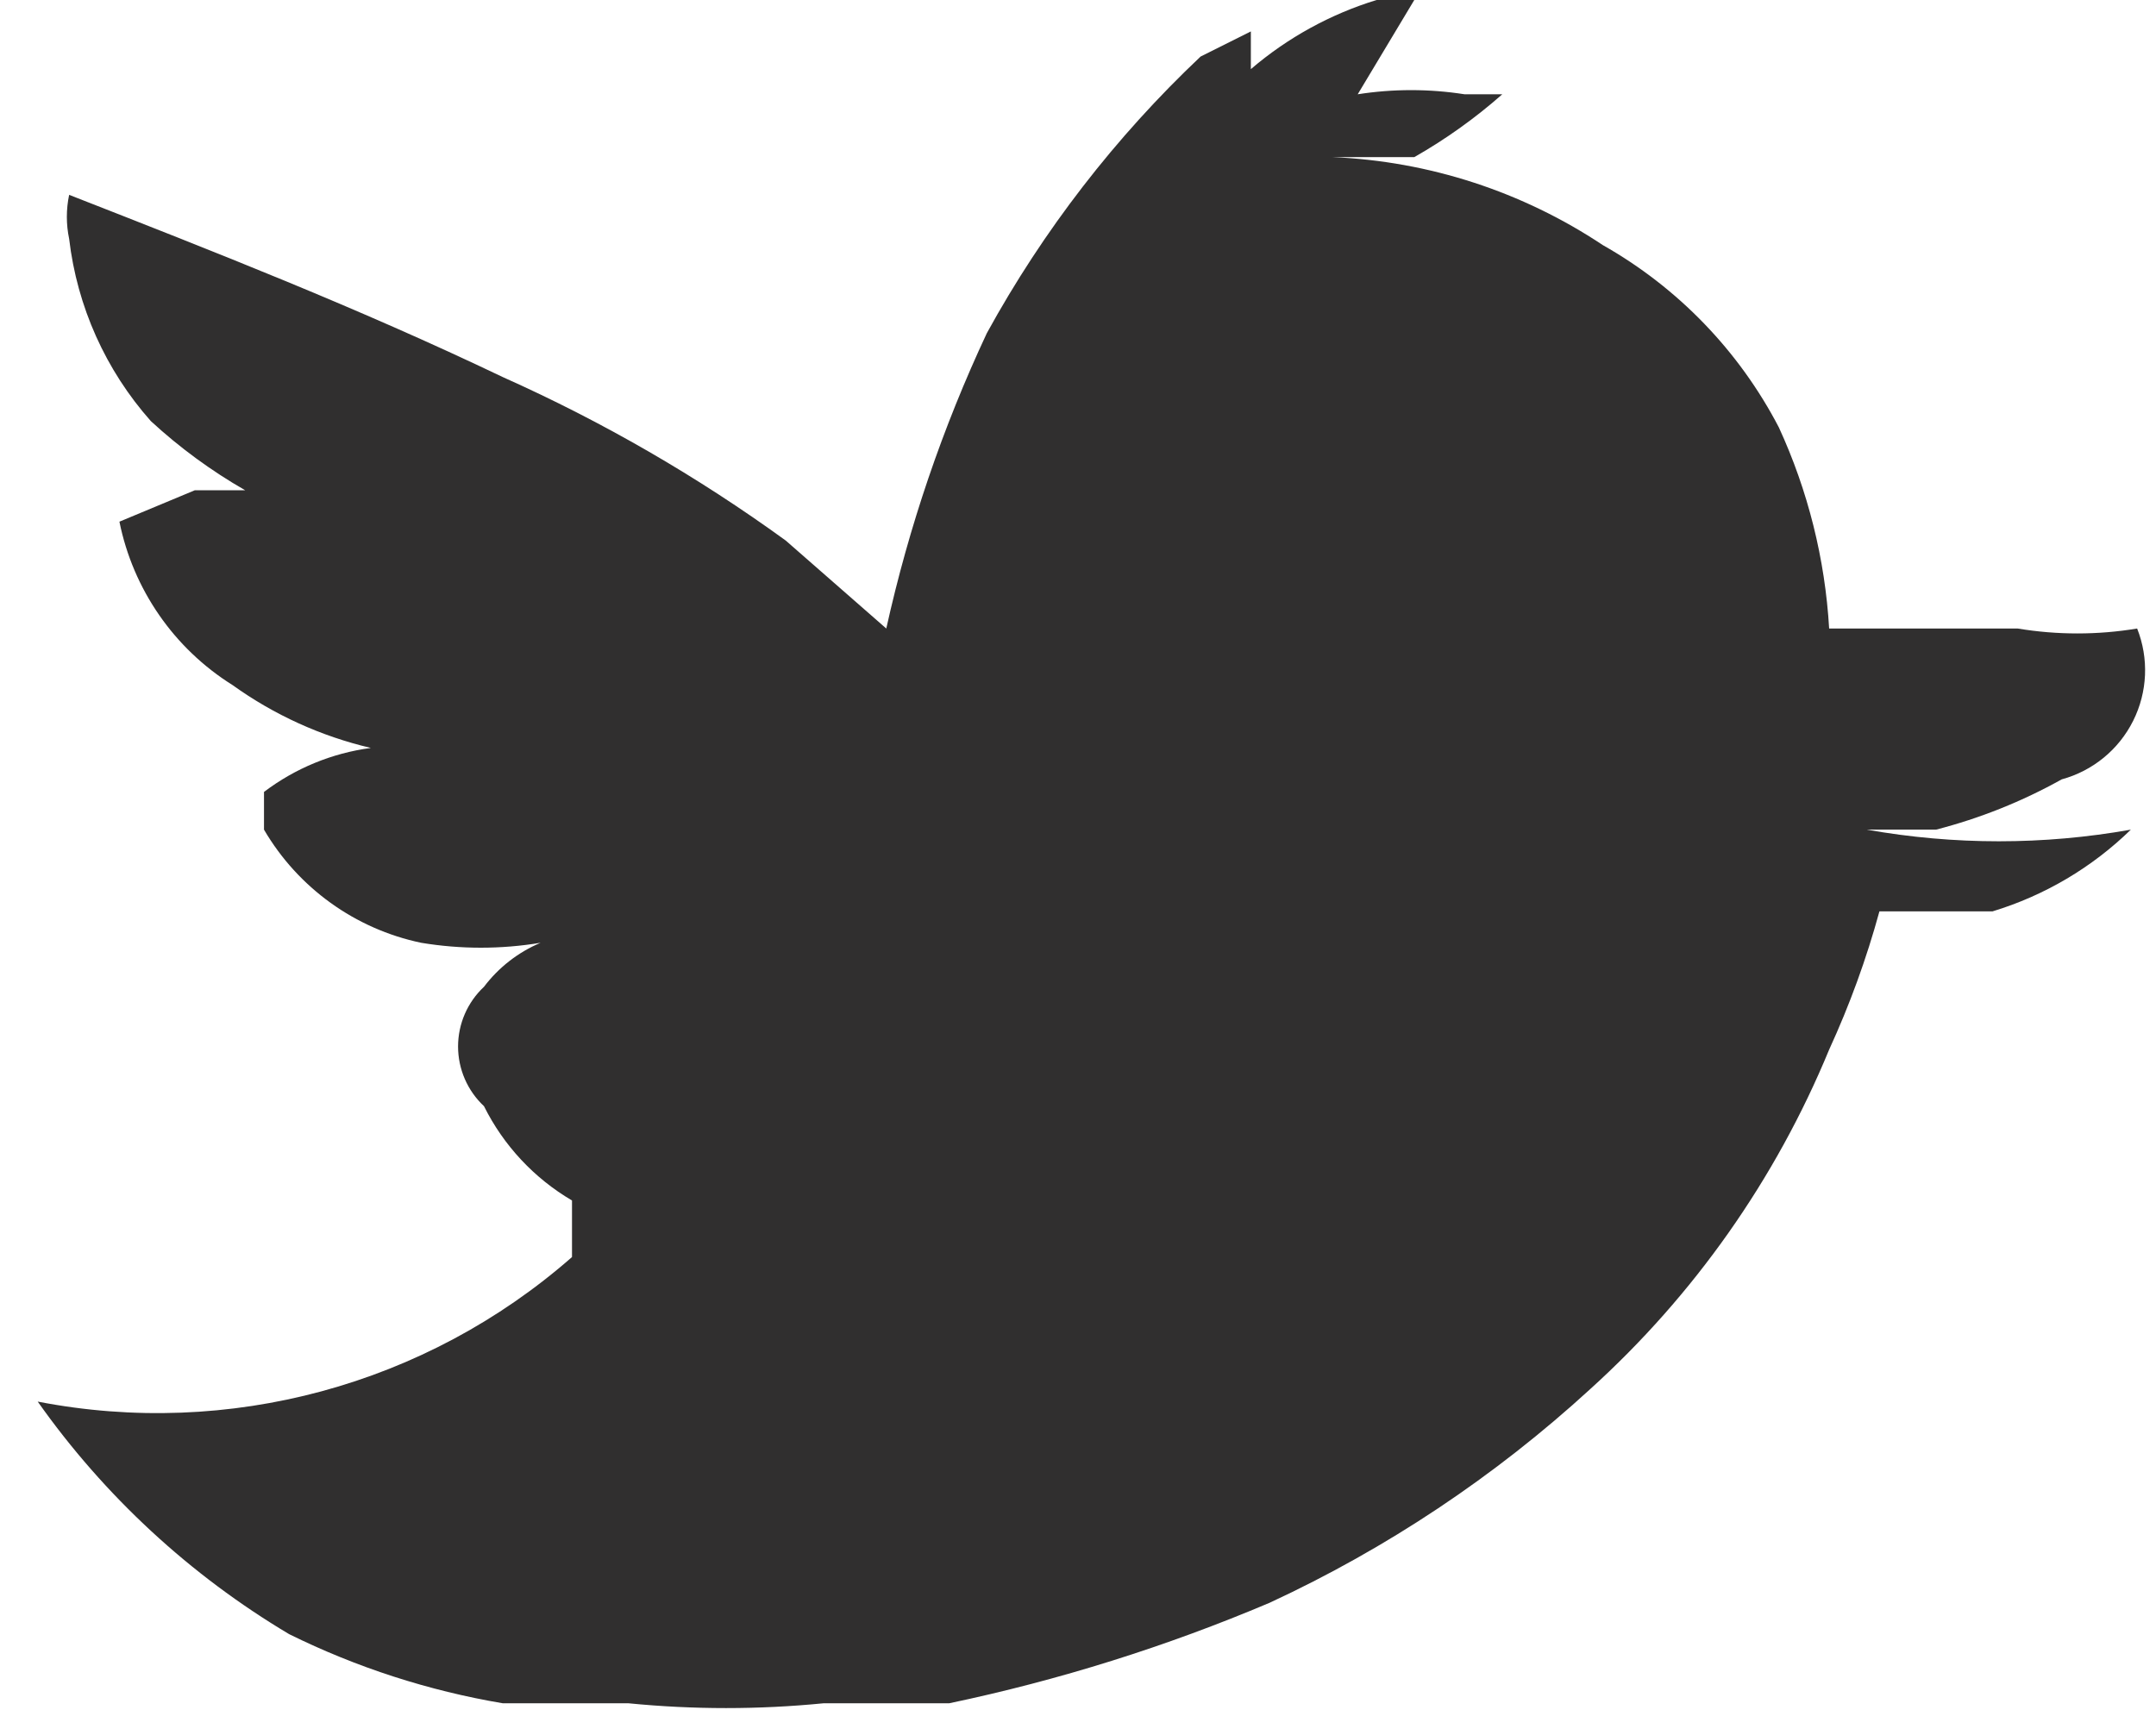
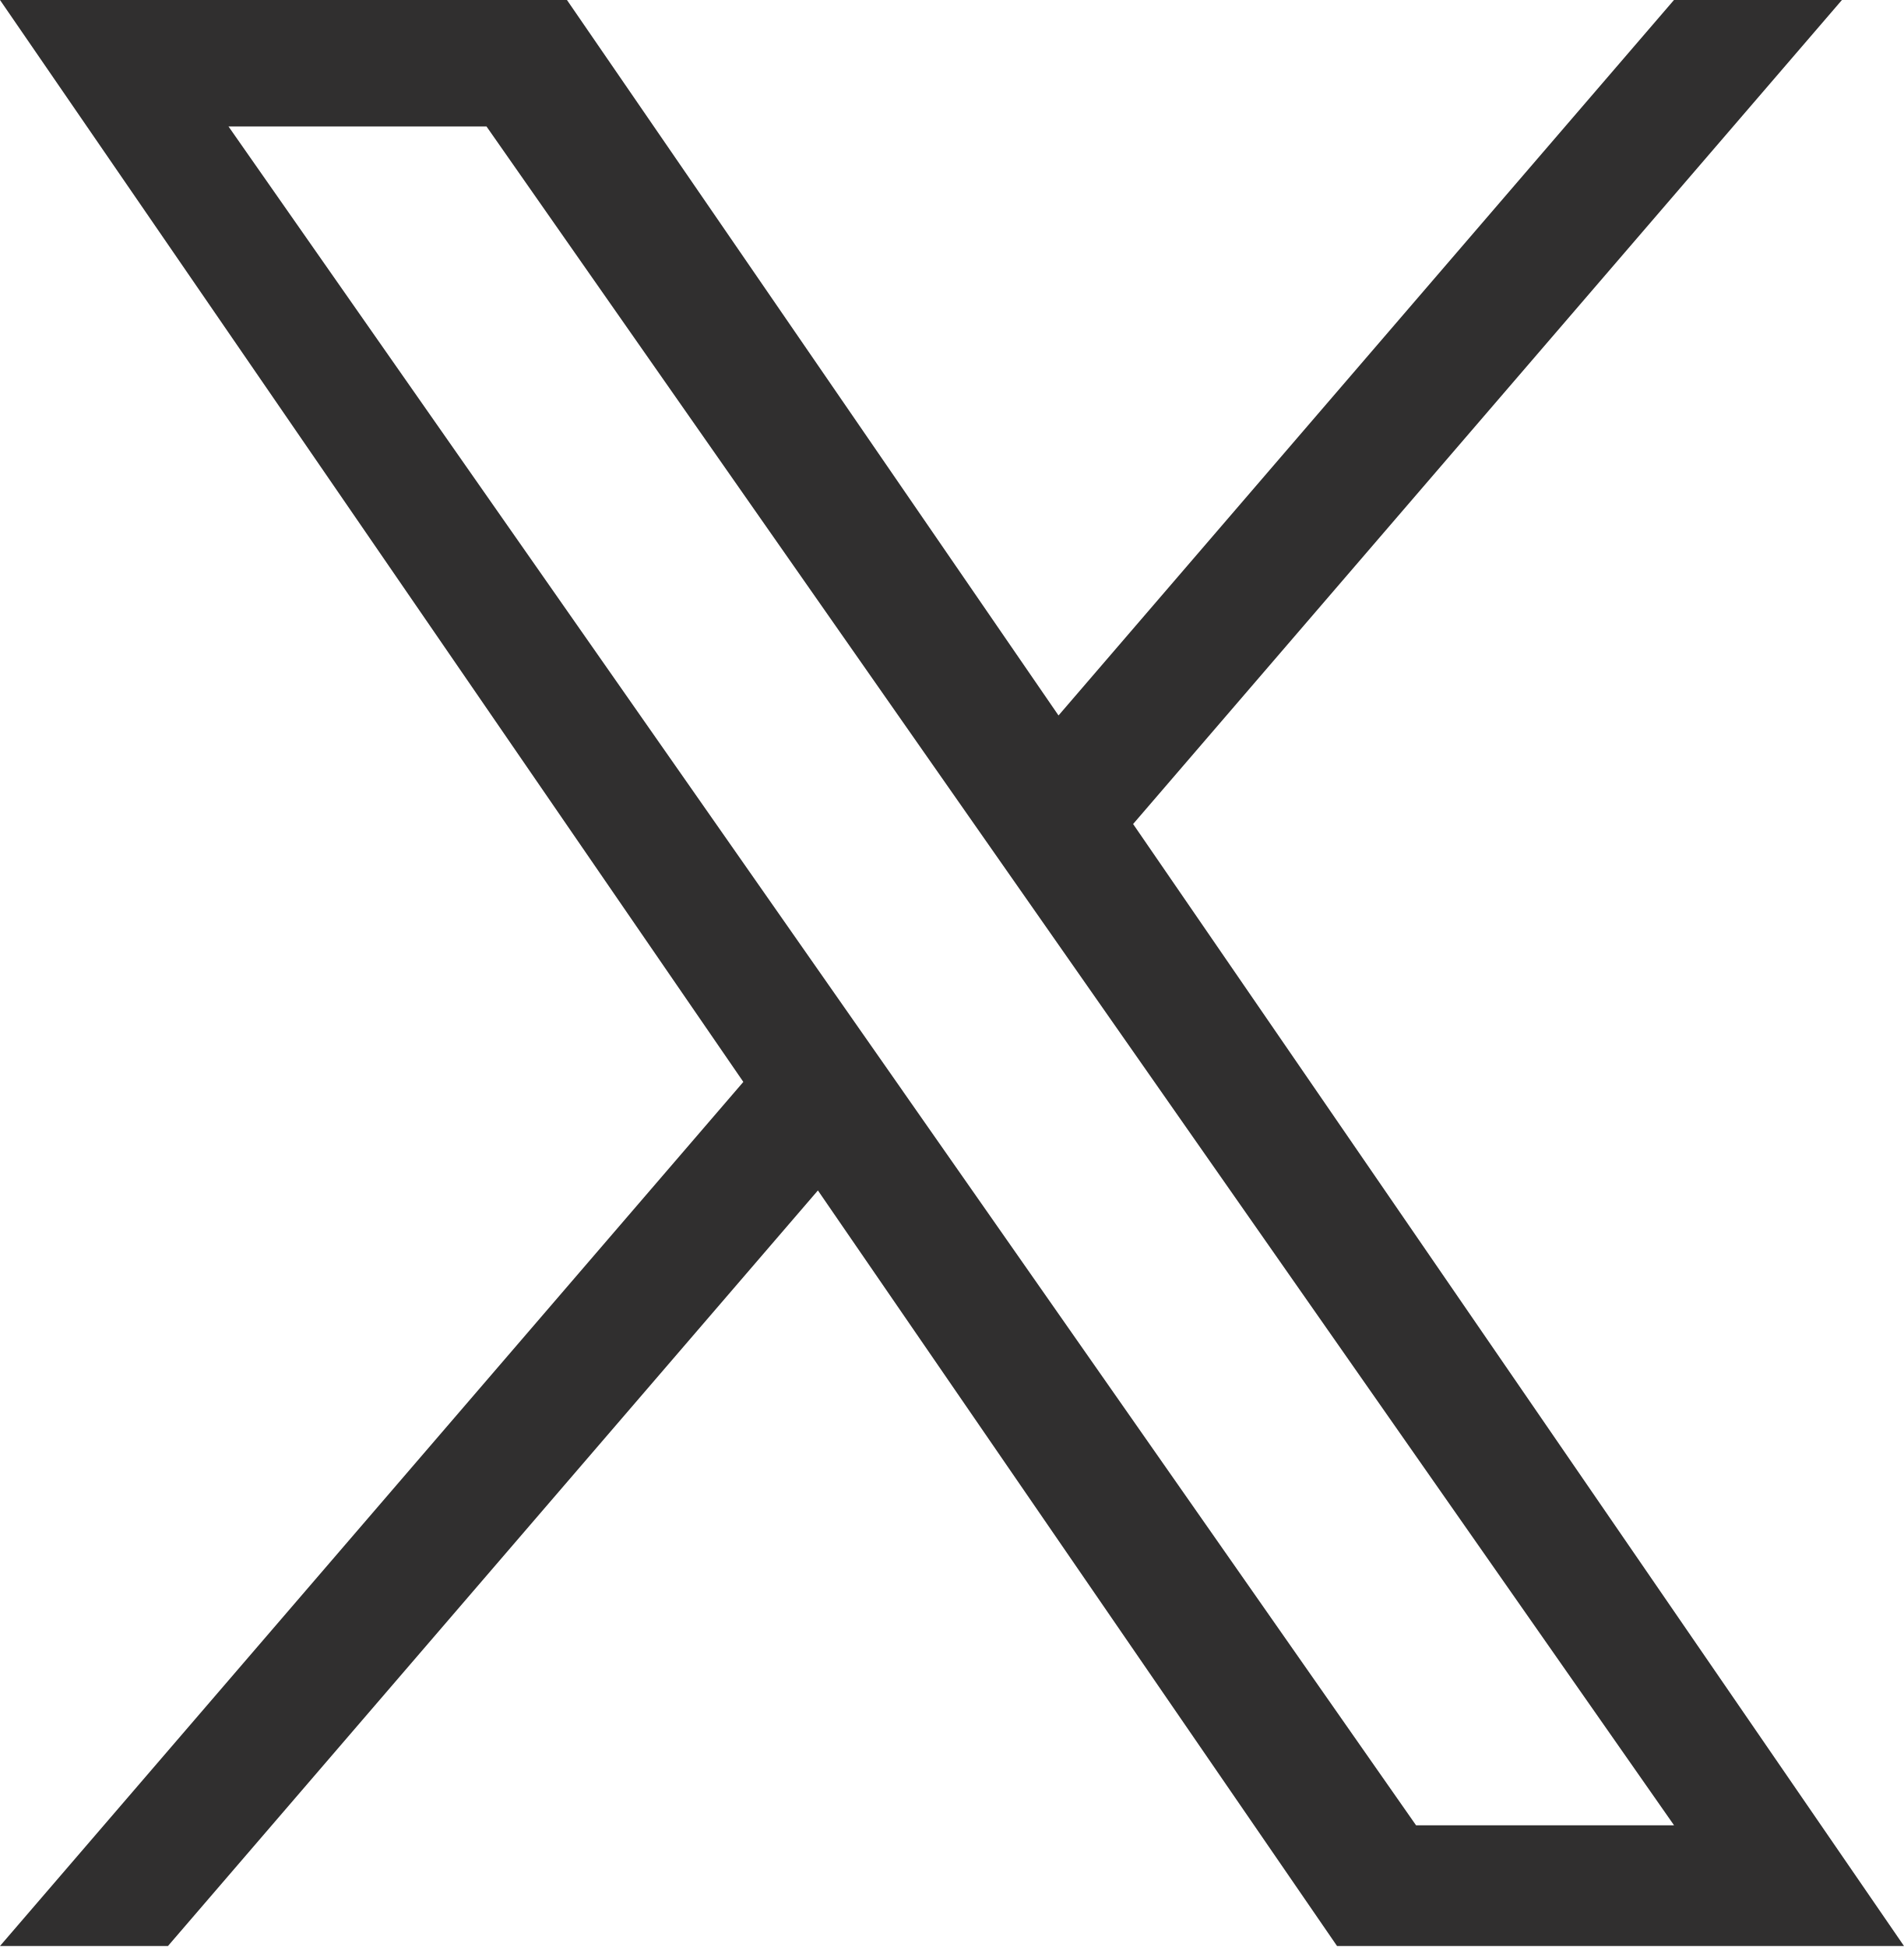
- <svg xmlns="http://www.w3.org/2000/svg" id="twitter" viewBox="0 0 3.43 2.72">
-   <path d="M.55,2.6a1.23,1.23,0,0,0,.34.11h.2a1.58,1.58,0,0,0,.31,0l.2,0a2.76,2.76,0,0,0,.51-.16,2,2,0,0,0,.51-.34A1.5,1.5,0,0,0,3,1.67a1.43,1.43,0,0,0,.08-.22s0,0,0,0h0l.18,0a.54.54,0,0,0,.22-.13v0a1.2,1.2,0,0,1-.42,0h0l.11,0a.84.84,0,0,0,.2-.08A.18.18,0,0,0,3.49,1V1h0a.58.58,0,0,1-.19,0H3.2L3.05,1S3,1,3,1A.89.89,0,0,0,2.92.68.71.71,0,0,0,2.64.39.84.84,0,0,0,2.21.25h0l.13,0A.84.84,0,0,0,2.48.15l0,0s0,0,0,0H2.42a.55.55,0,0,0-.17,0h0l0,0L2.34,0s0,0,0,0H2.28a.56.56,0,0,0-.2.11h0s0,0,0-.06h0L2,.09a1.79,1.79,0,0,0-.34.44A2.26,2.26,0,0,0,1.5,1l0,0h0L1.34.86A2.51,2.51,0,0,0,.89.6C.66.49.43.4.2.31t0,0h0a.17.17,0,0,0,0,.07A.53.53,0,0,0,.33.67.83.83,0,0,0,.48.78H.4L.28.83s0,0,0,0a.4.4,0,0,0,.18.26.62.62,0,0,0,.22.1h0a.36.36,0,0,0-.17.07s0,0,0,.06a.38.38,0,0,0,.25.18.58.58,0,0,0,.19,0h0a0,0,0,0,1,0,0,.22.22,0,0,0-.09.07.13.13,0,0,0,0,.19h0A.36.36,0,0,0,1,1.91H1L1,2a1,1,0,0,1-.85.23h0A1.31,1.31,0,0,0,.55,2.6Z" transform="translate(-0.09 0)" style="fill:#302f2f" />
+ <svg xmlns="http://www.w3.org/2000/svg" id="twitter" width="1200" height="1227" viewBox="0 0 1200 1227" fill="none">
+   <path d="M714.163 519.284L1160.89 0H1055.03L667.137 450.887L357.328 0H0L468.492 681.821L0 1226.37H105.866L515.491 750.218L842.672 1226.37H1200L714.137 519.284H714.163ZM569.165 687.828L521.697 619.934L144.011 79.694H306.615L611.412 515.685L658.88 583.579L1055.08 1150.3H892.476L569.165 687.854V687.828Z" fill="#302f2f" />
</svg>
